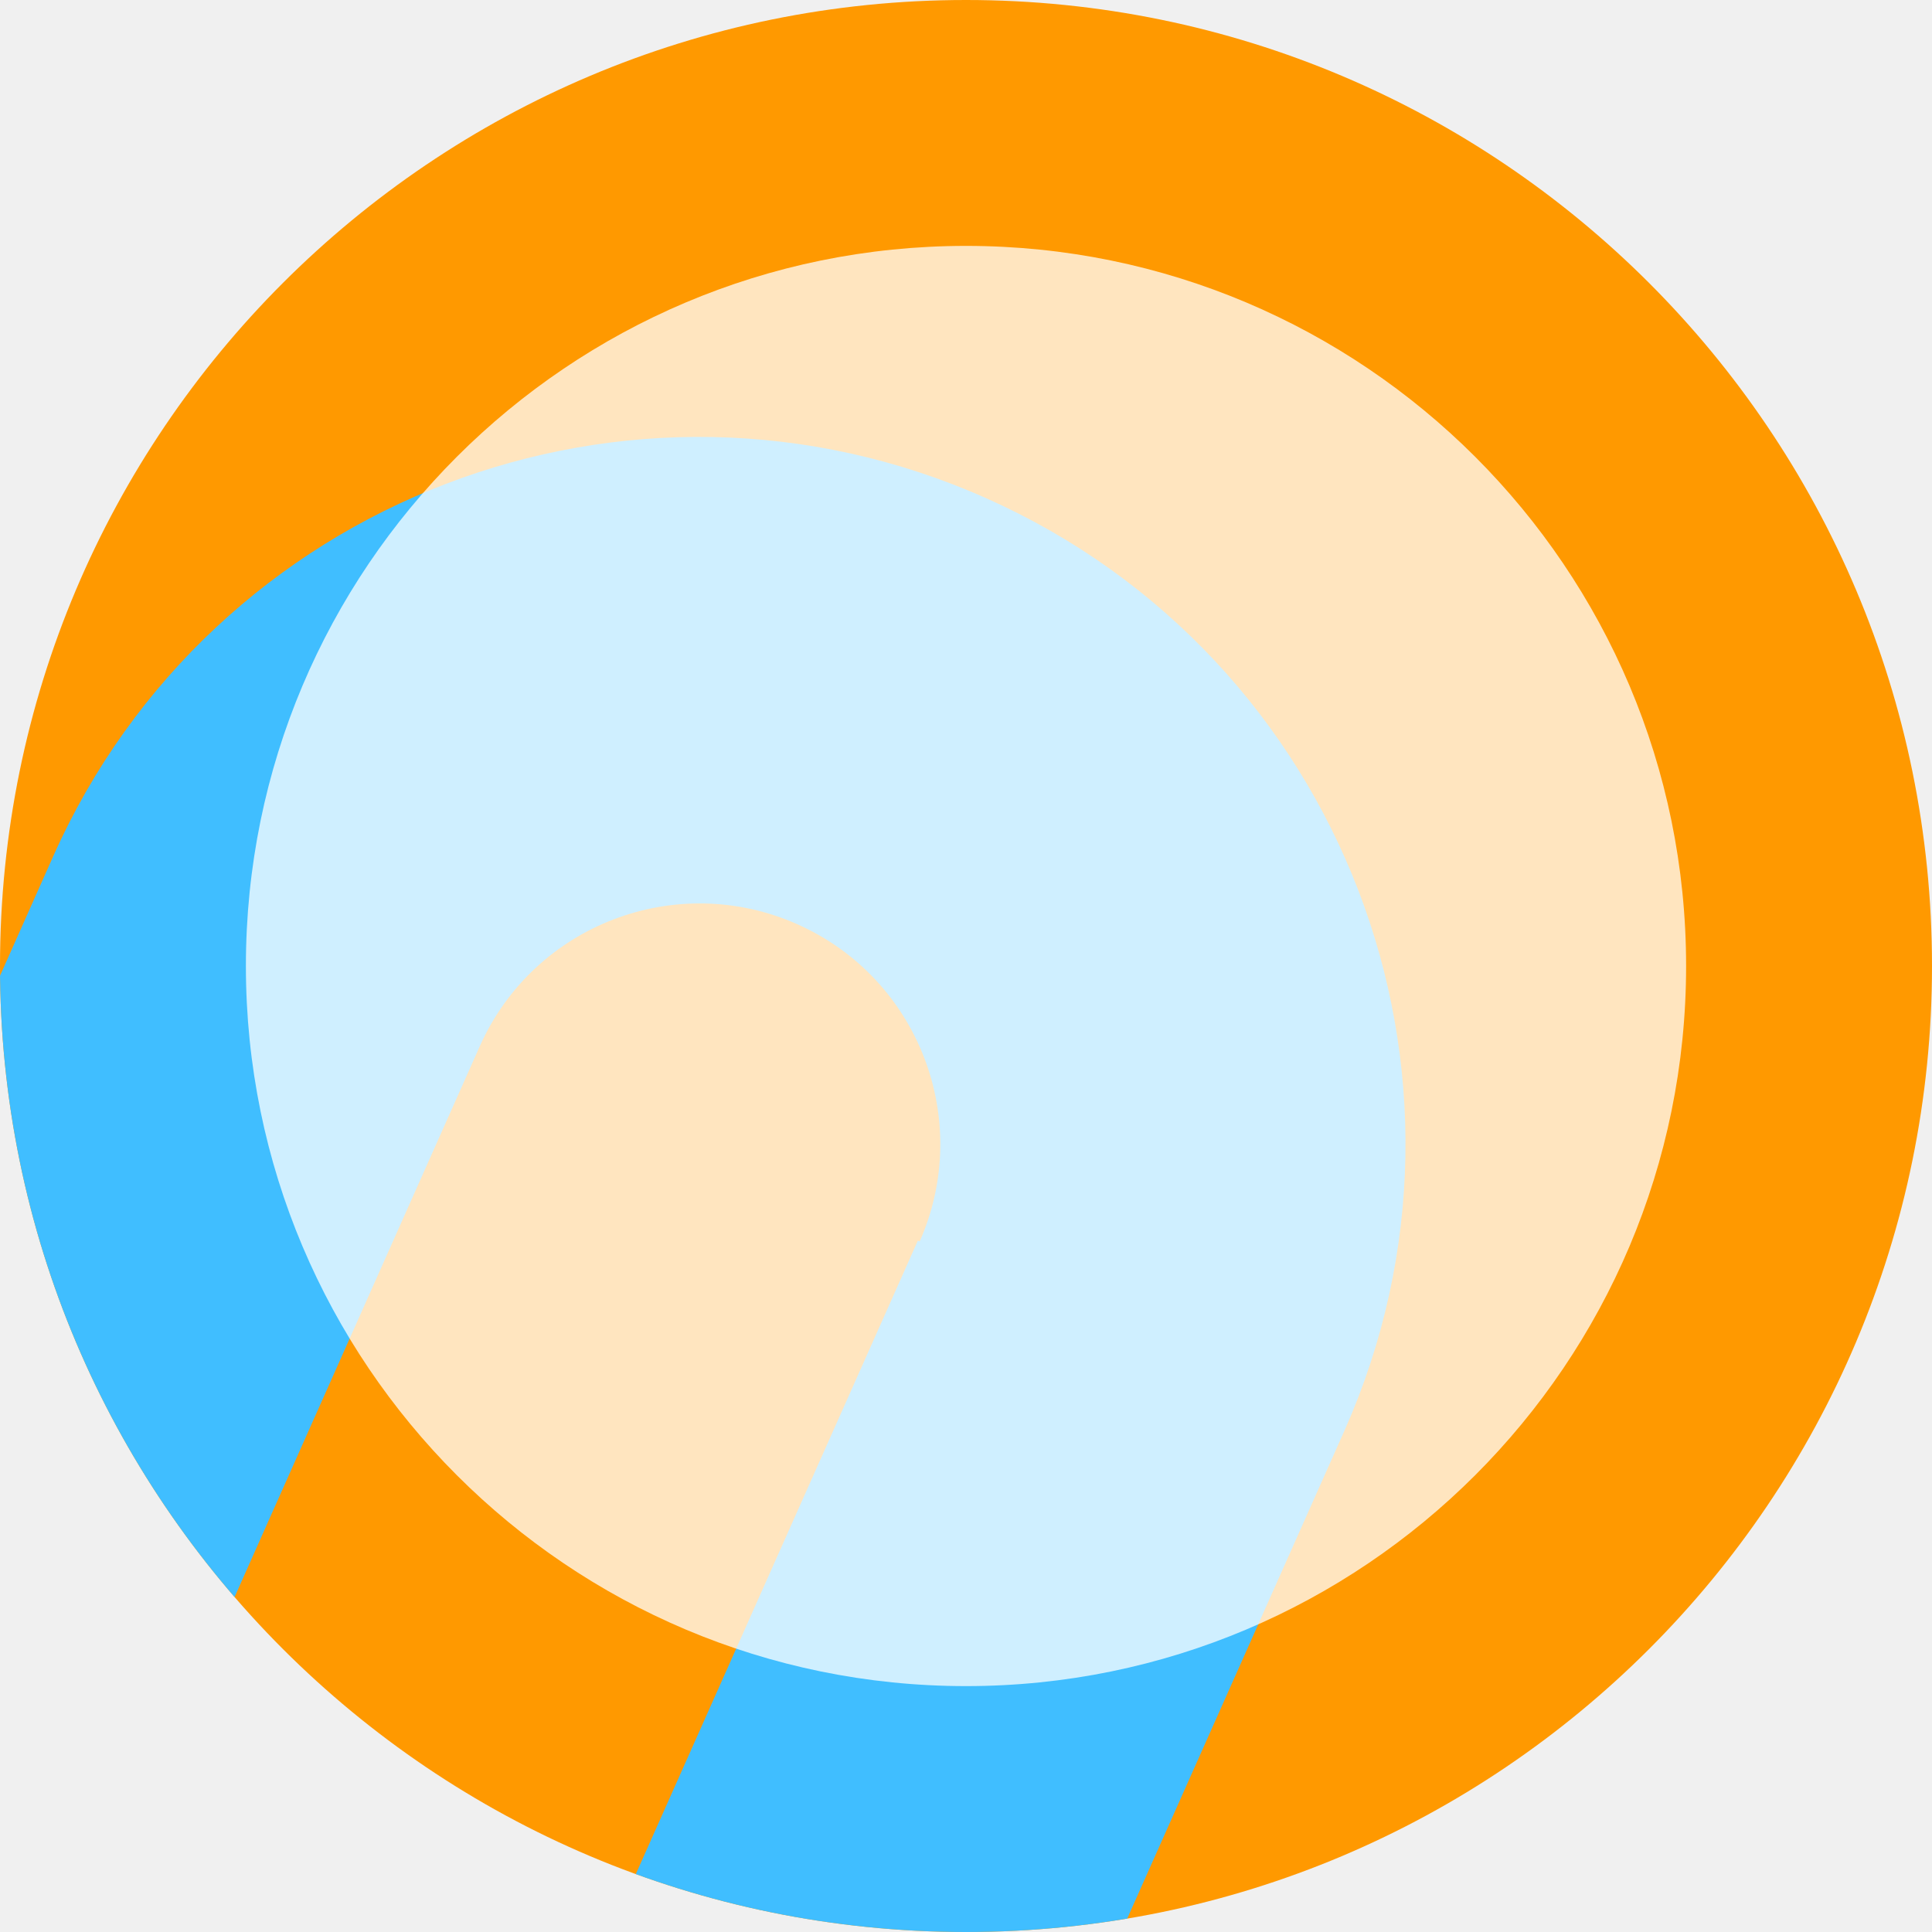
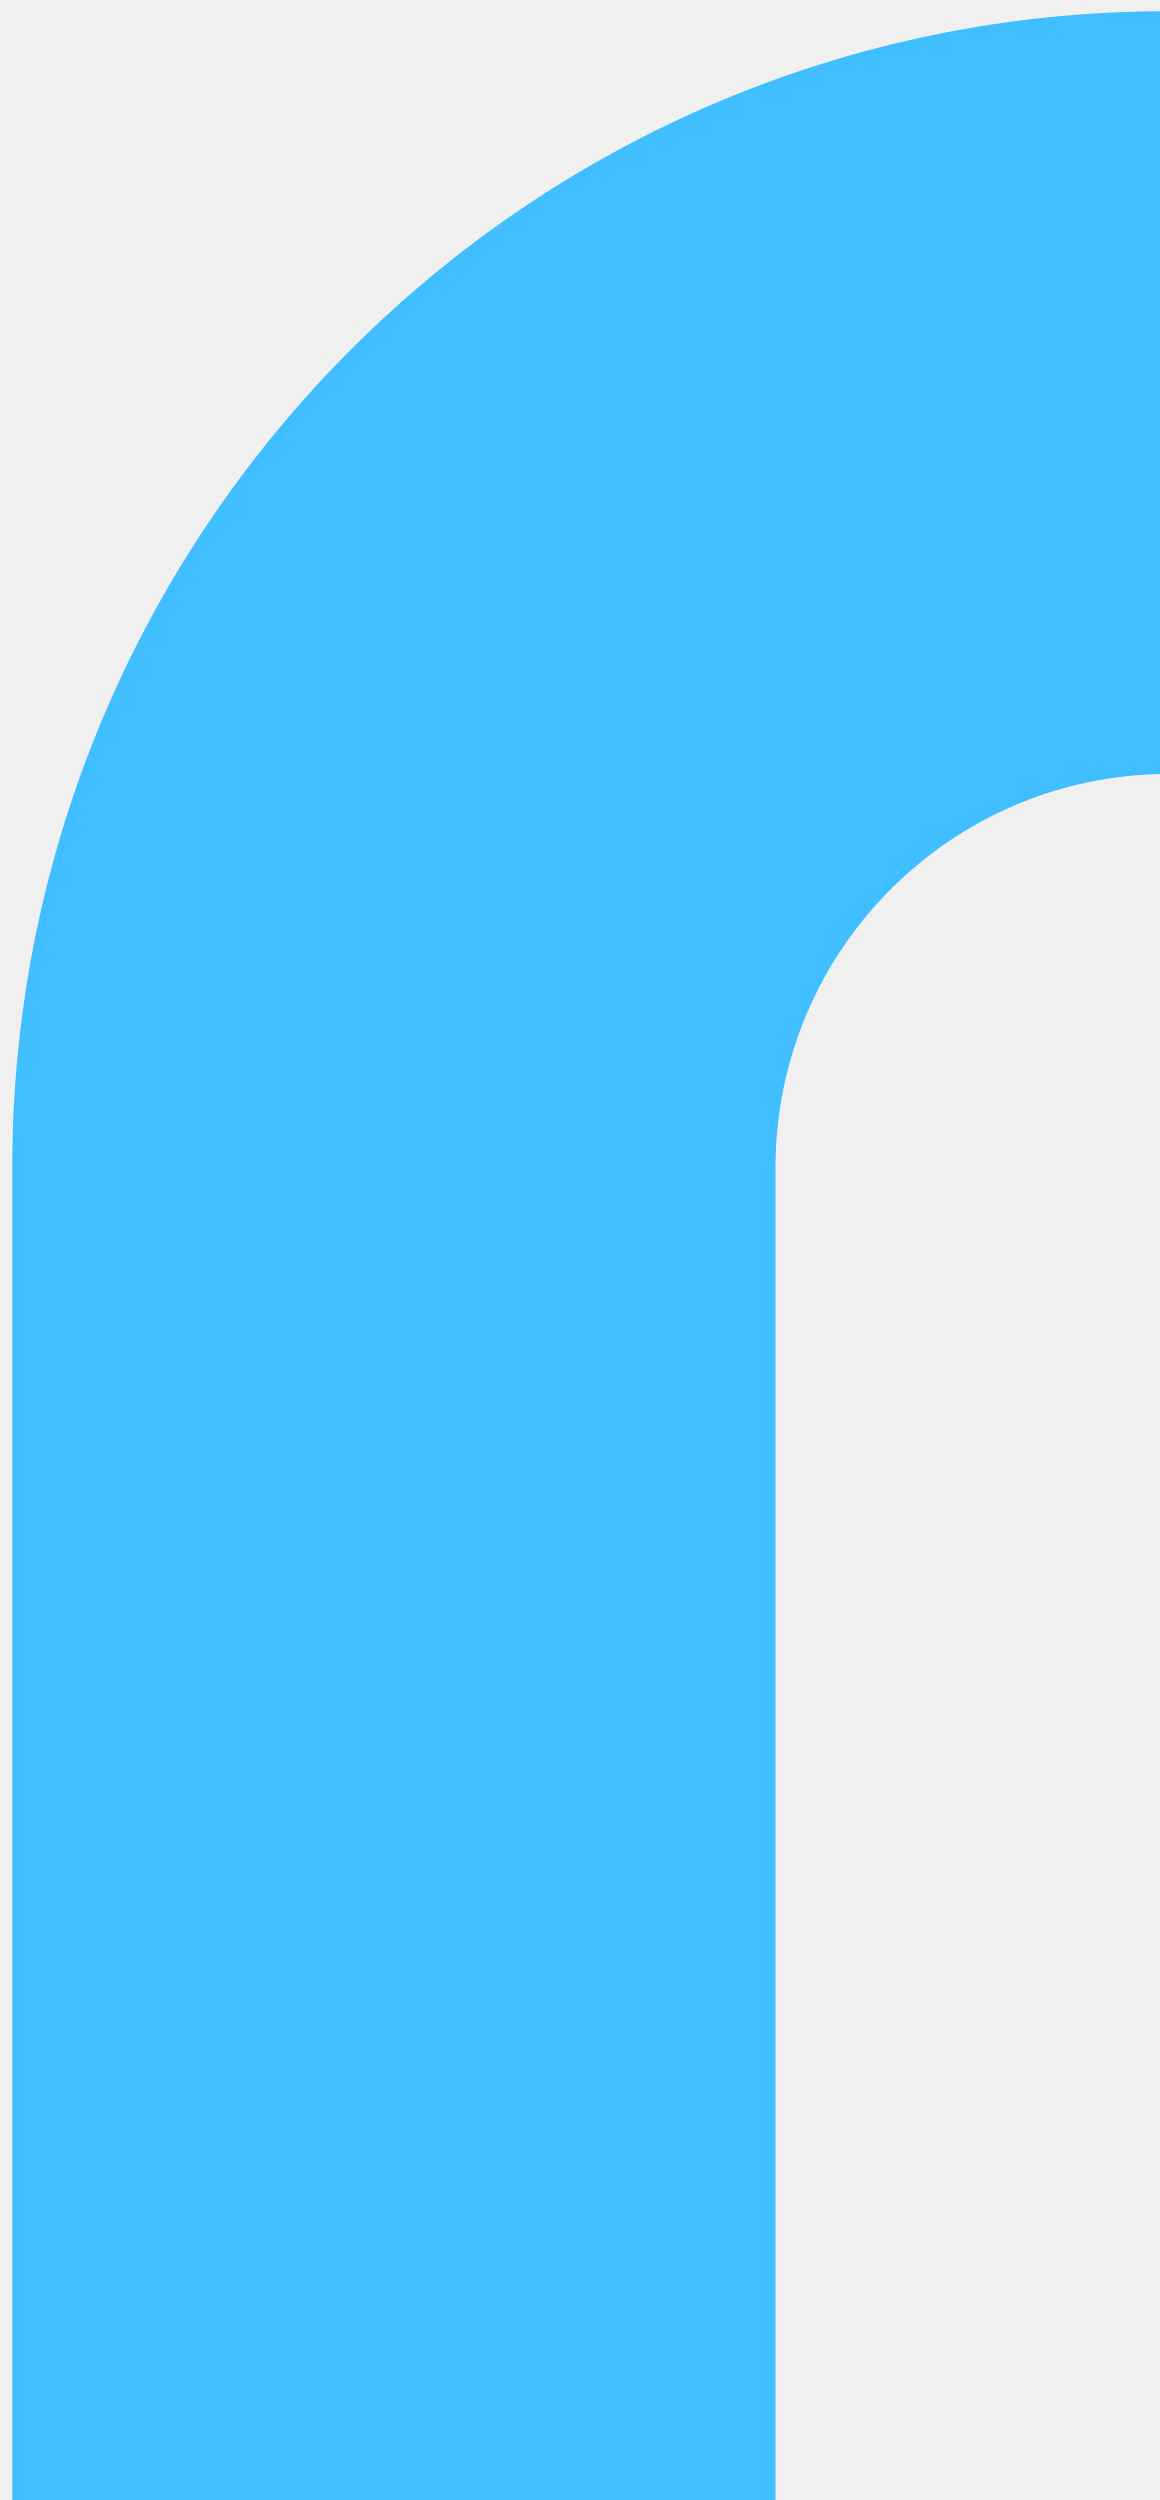
- <svg xmlns="http://www.w3.org/2000/svg" width="55" height="55" viewBox="0 0 55 55" fill="none">
-   <g clip-path="url(#clip0_978_11521)">
-     <rect width="55" height="55" rx="27.5" fill="#FF9900" />
-     <path d="M-9.999 50.237L1.521 24.363C6.045 14.224 17.928 9.666 28.072 14.182C38.217 18.699 42.782 30.58 38.274 40.727L26.754 66.601L14.609 61.193L26.129 35.319L26.181 35.342C27.709 31.889 26.154 27.849 22.703 26.313C19.252 24.776 15.209 26.324 13.665 29.77L2.146 55.644L-10 50.236L-9.999 50.237Z" fill="#40BEFF" />
-     <circle opacity="0.75" cx="27.5" cy="27.5" r="20.5" fill="white" />
-   </g>
-   <defs>
-     <clipPath id="clip0_978_11521">
-       <rect width="55" height="55" rx="27.5" fill="white" />
-     </clipPath>
-   </defs>
+ <svg xmlns="http://www.w3.org/2000/svg" width="58" height="125" viewBox="0 0 58 125" fill="none">
+   <path d="M0.613 139.764L0.613 58.343C0.638 26.425 26.479 0.561 58.356 0.561C90.234 0.561 116.079 26.425 116.104 58.343L116.104 139.764L77.938 139.764L77.938 58.343L78.103 58.343C78.078 47.487 69.283 38.697 58.439 38.697C47.595 38.697 38.8 47.487 38.775 58.343L38.775 139.764L0.609 139.764L0.613 139.764Z" fill="#40BEFF" />
</svg>
